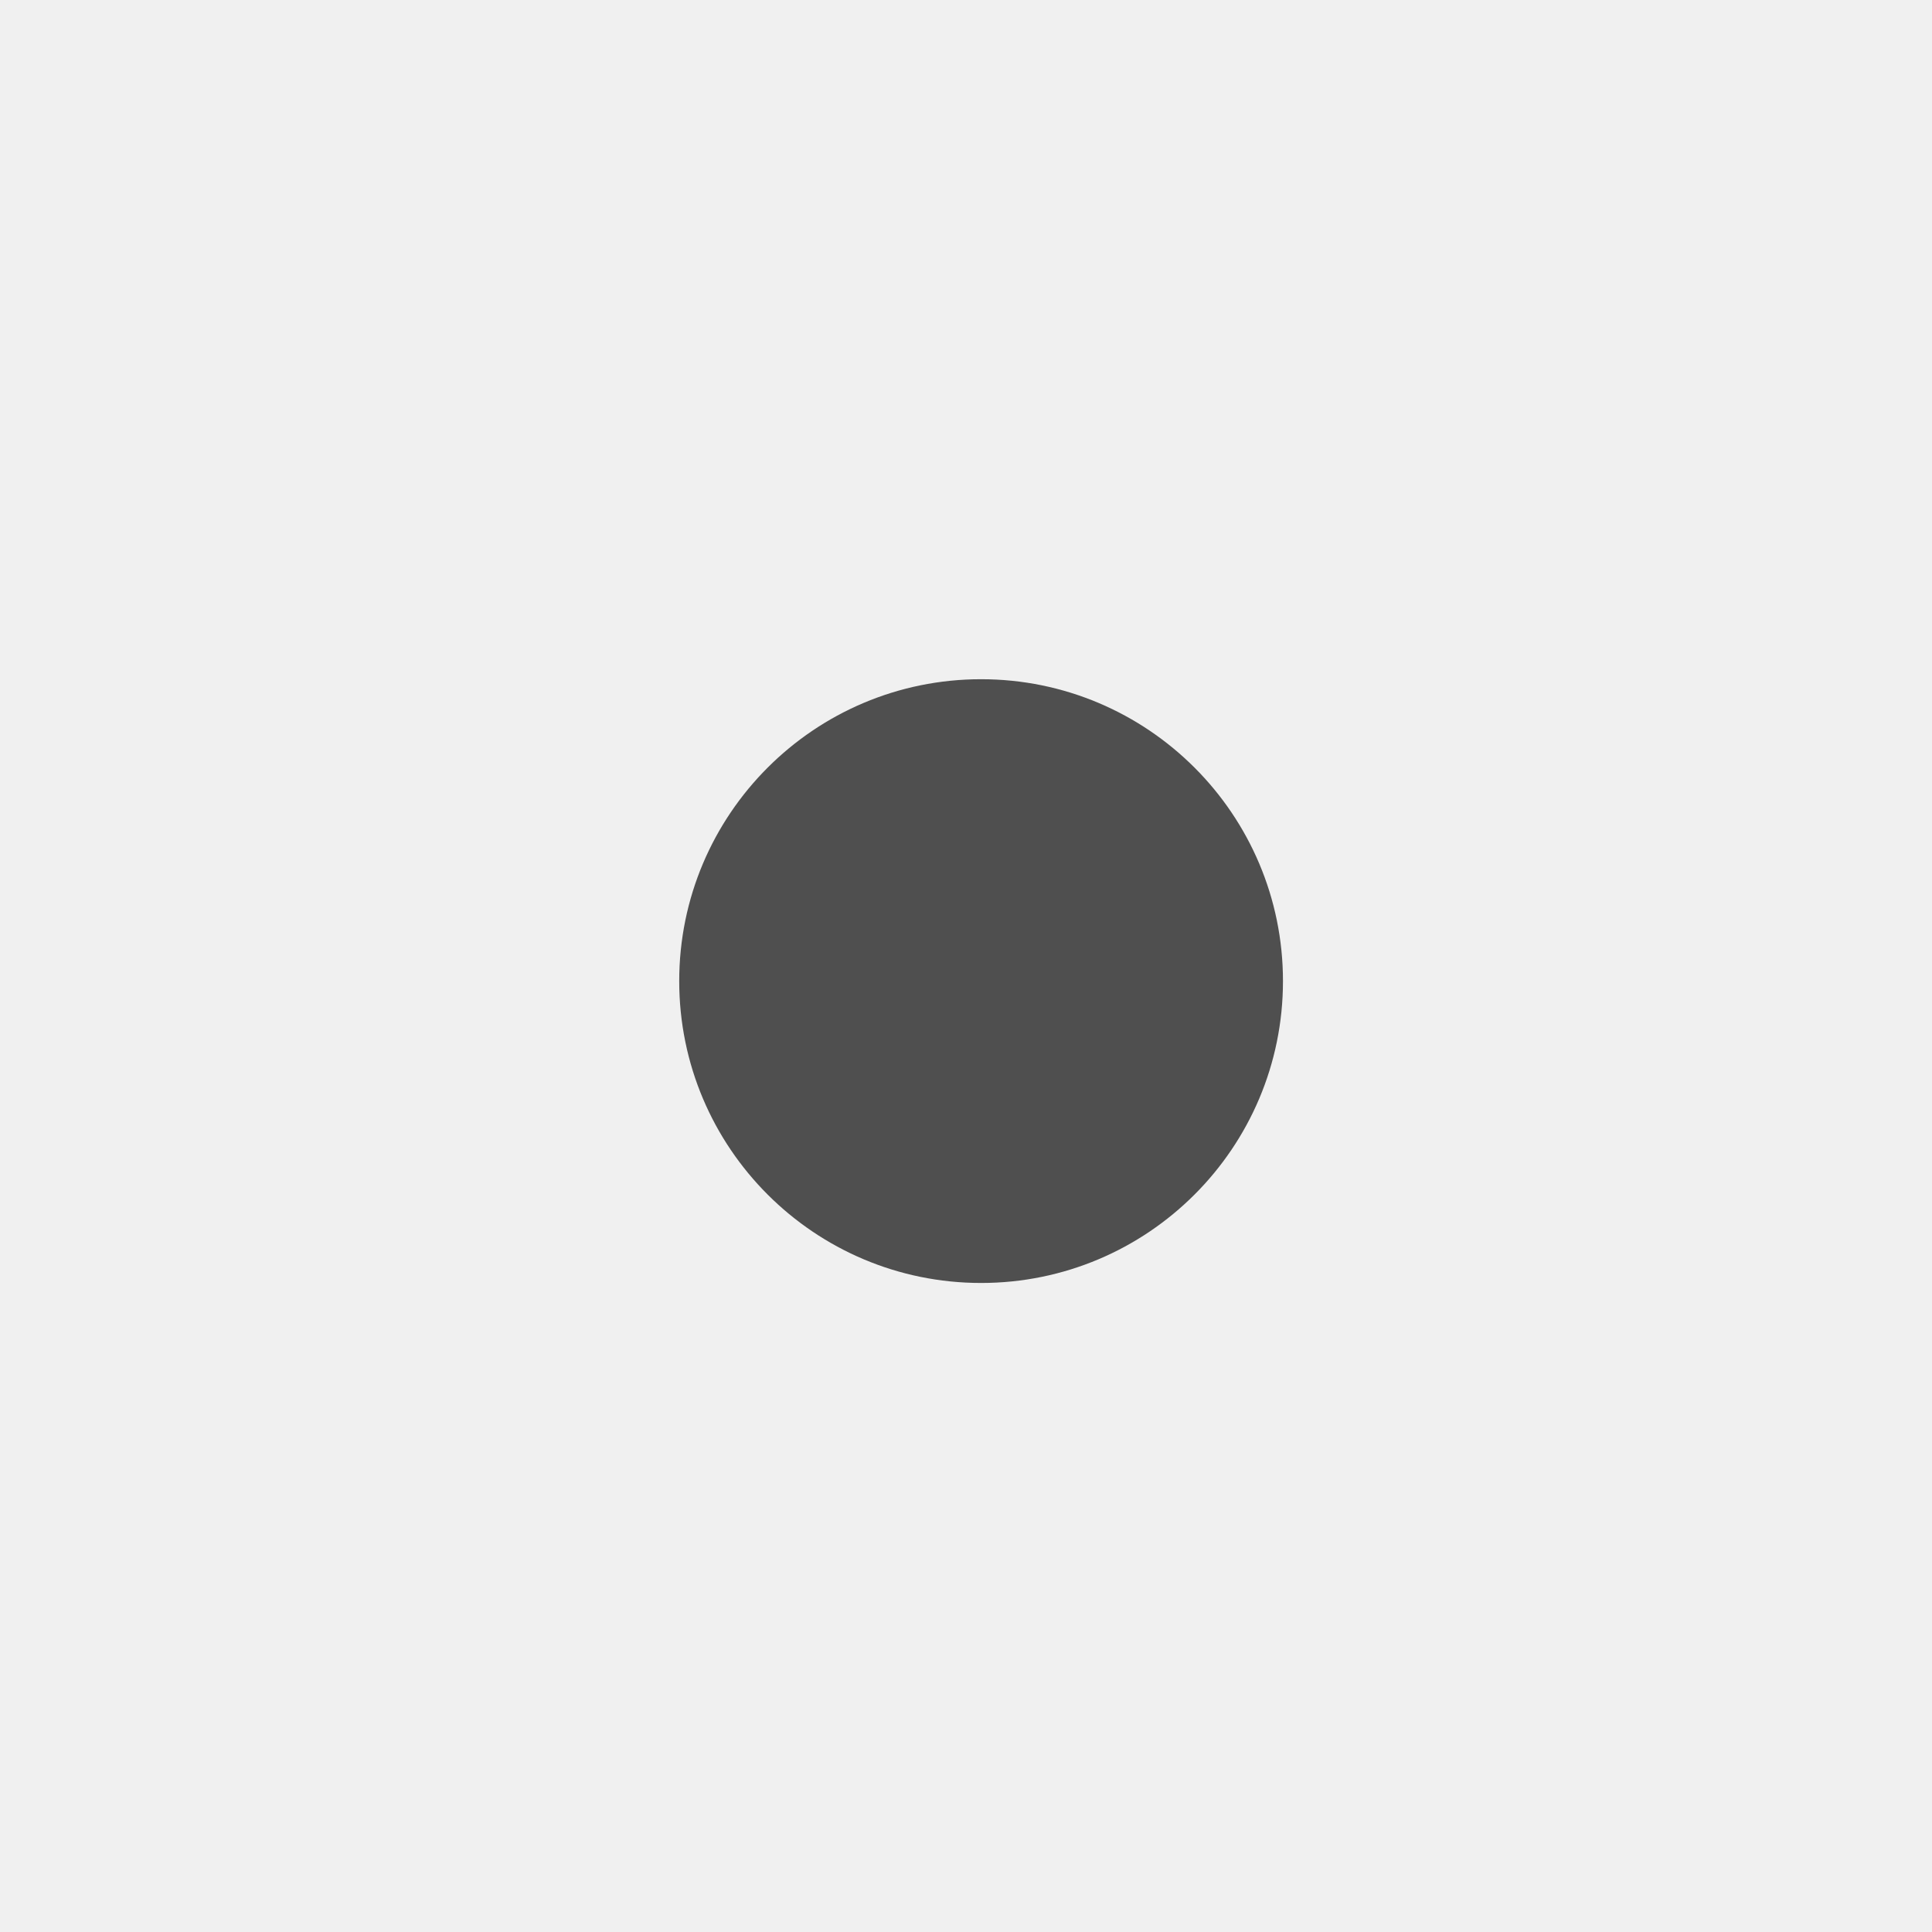
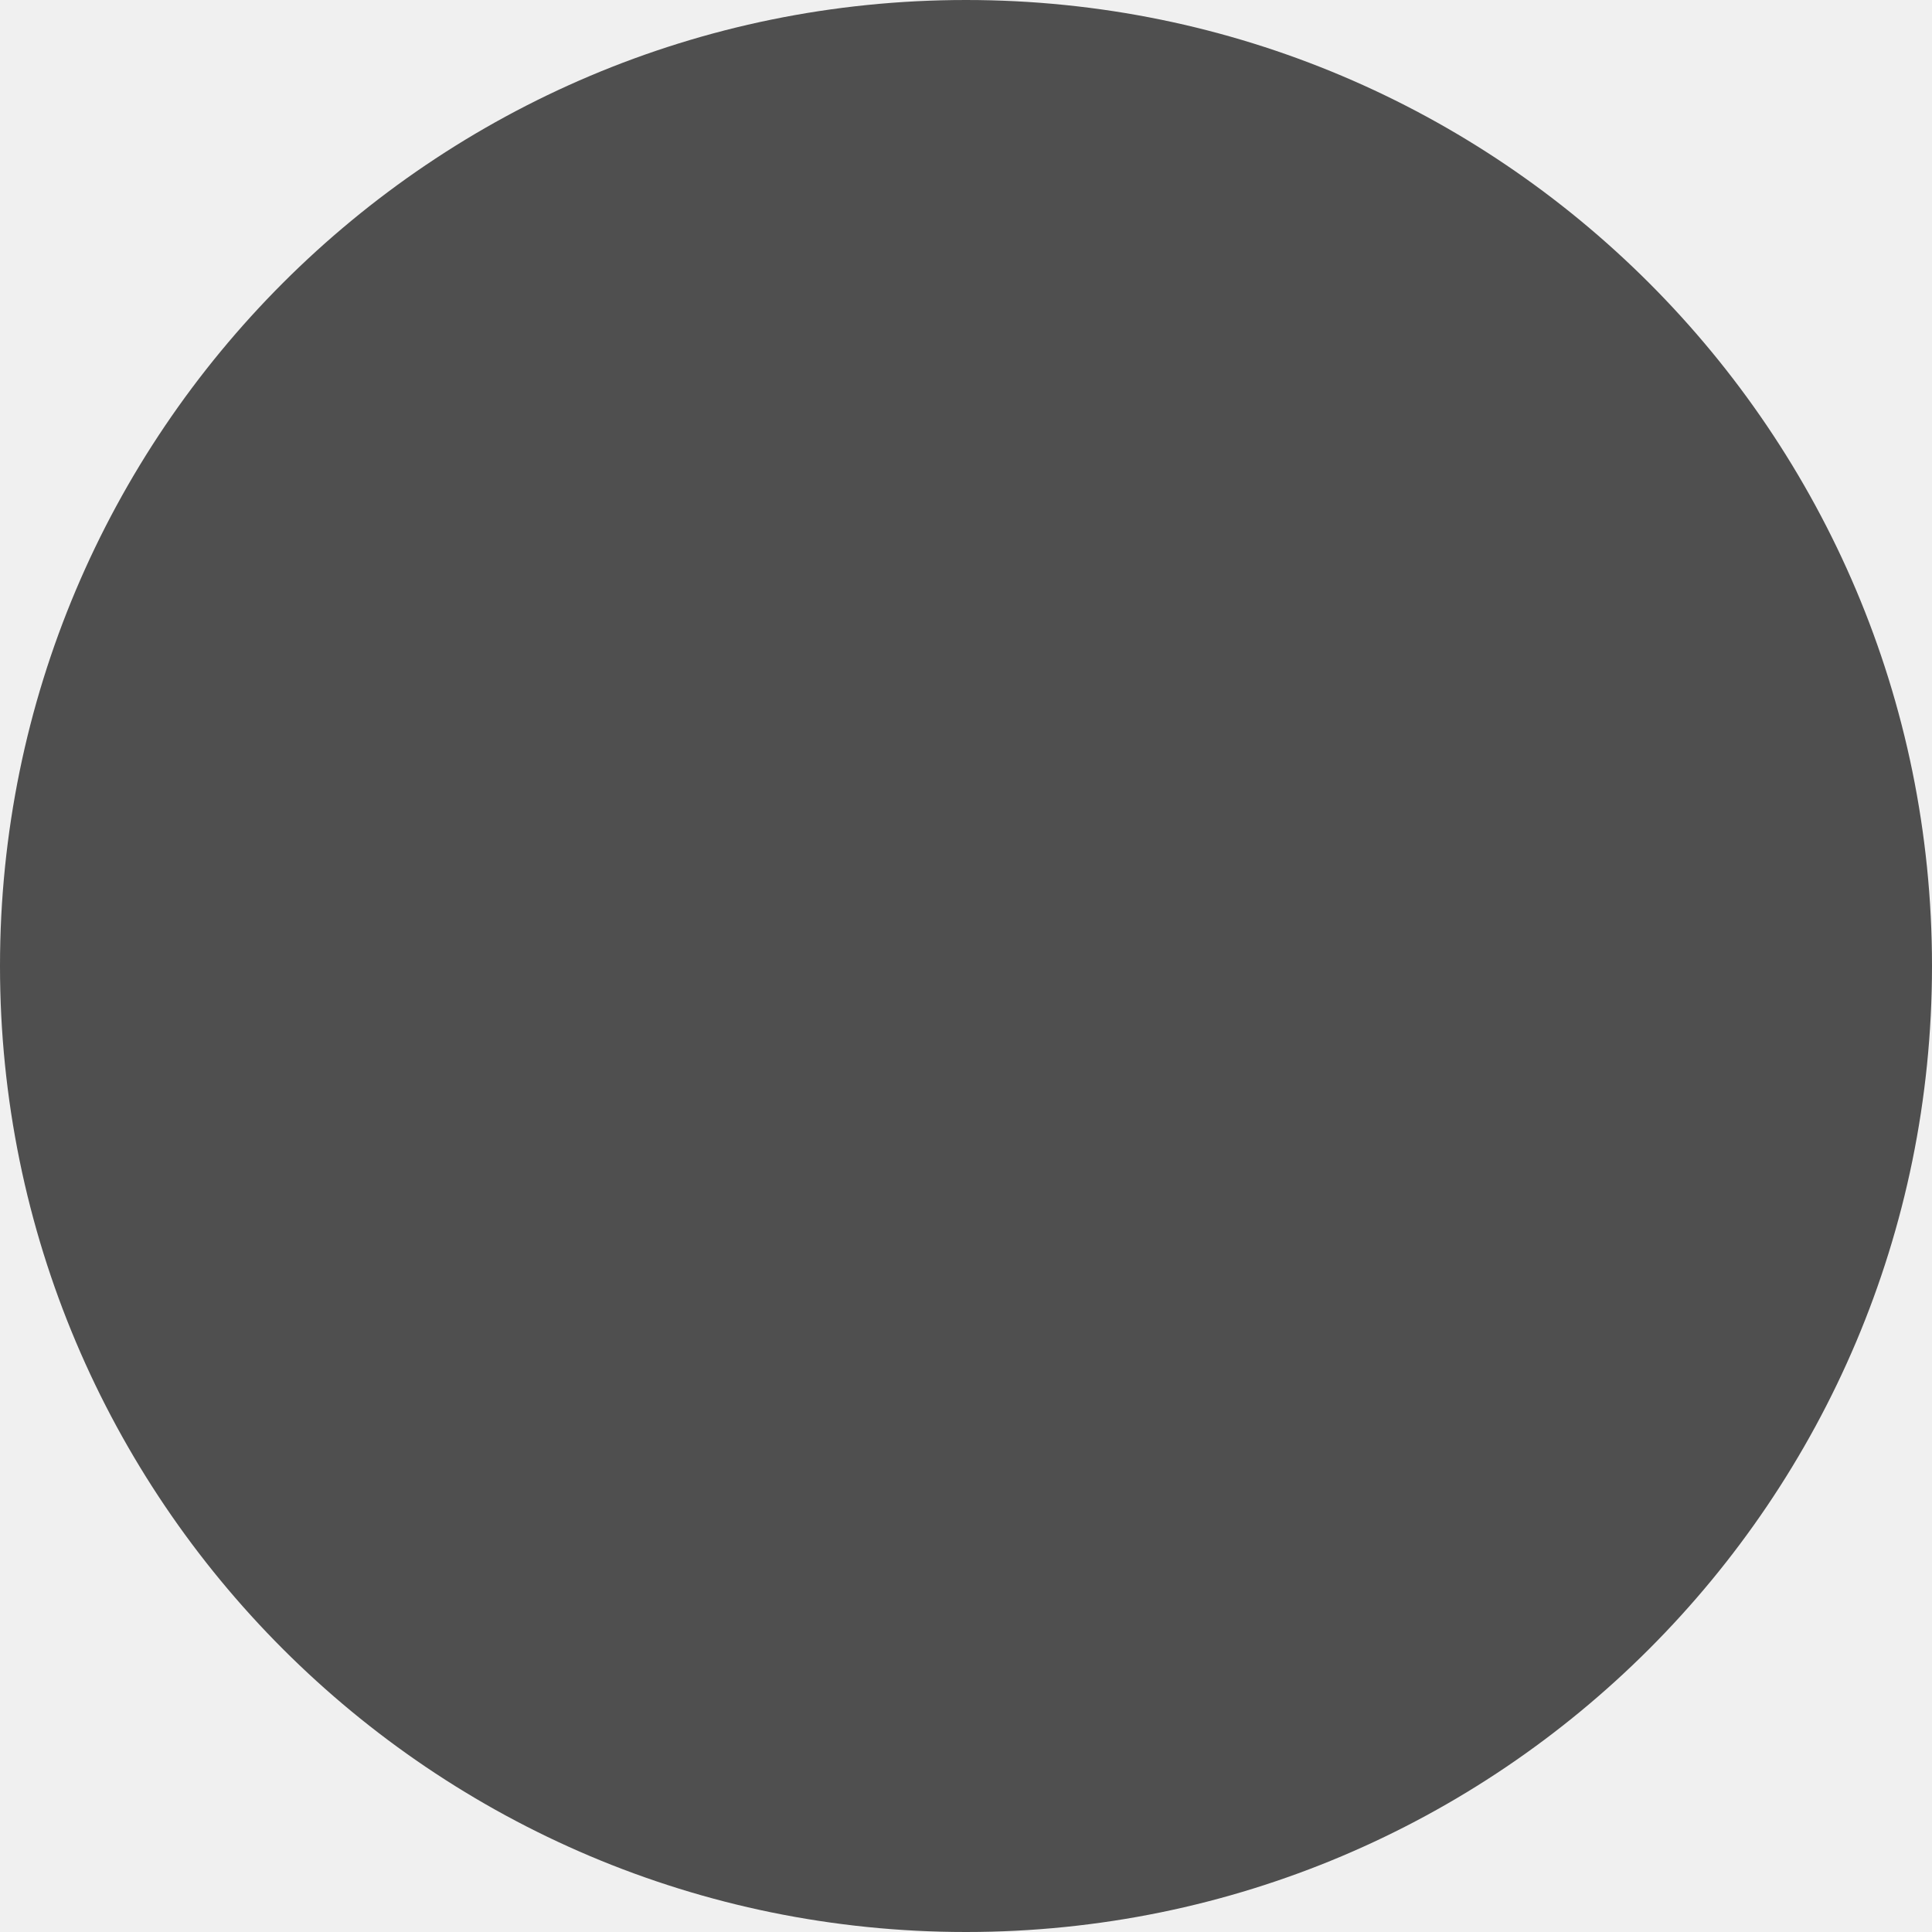
- <svg xmlns="http://www.w3.org/2000/svg" viewBox="0 0 64 64" fill="#fff" fill-rule="evenodd" stroke="#000" stroke-linecap="round" stroke-linejoin="round">
+ <svg xmlns="http://www.w3.org/2000/svg" viewBox="22.5 22.5 20 20" fill="#fff" fill-rule="evenodd" stroke="#000" stroke-linecap="round" stroke-linejoin="round">
  <circle cx="32.5" cy="32.5" fill="#4f4f4f" stroke="none" r="10" />
</svg>
